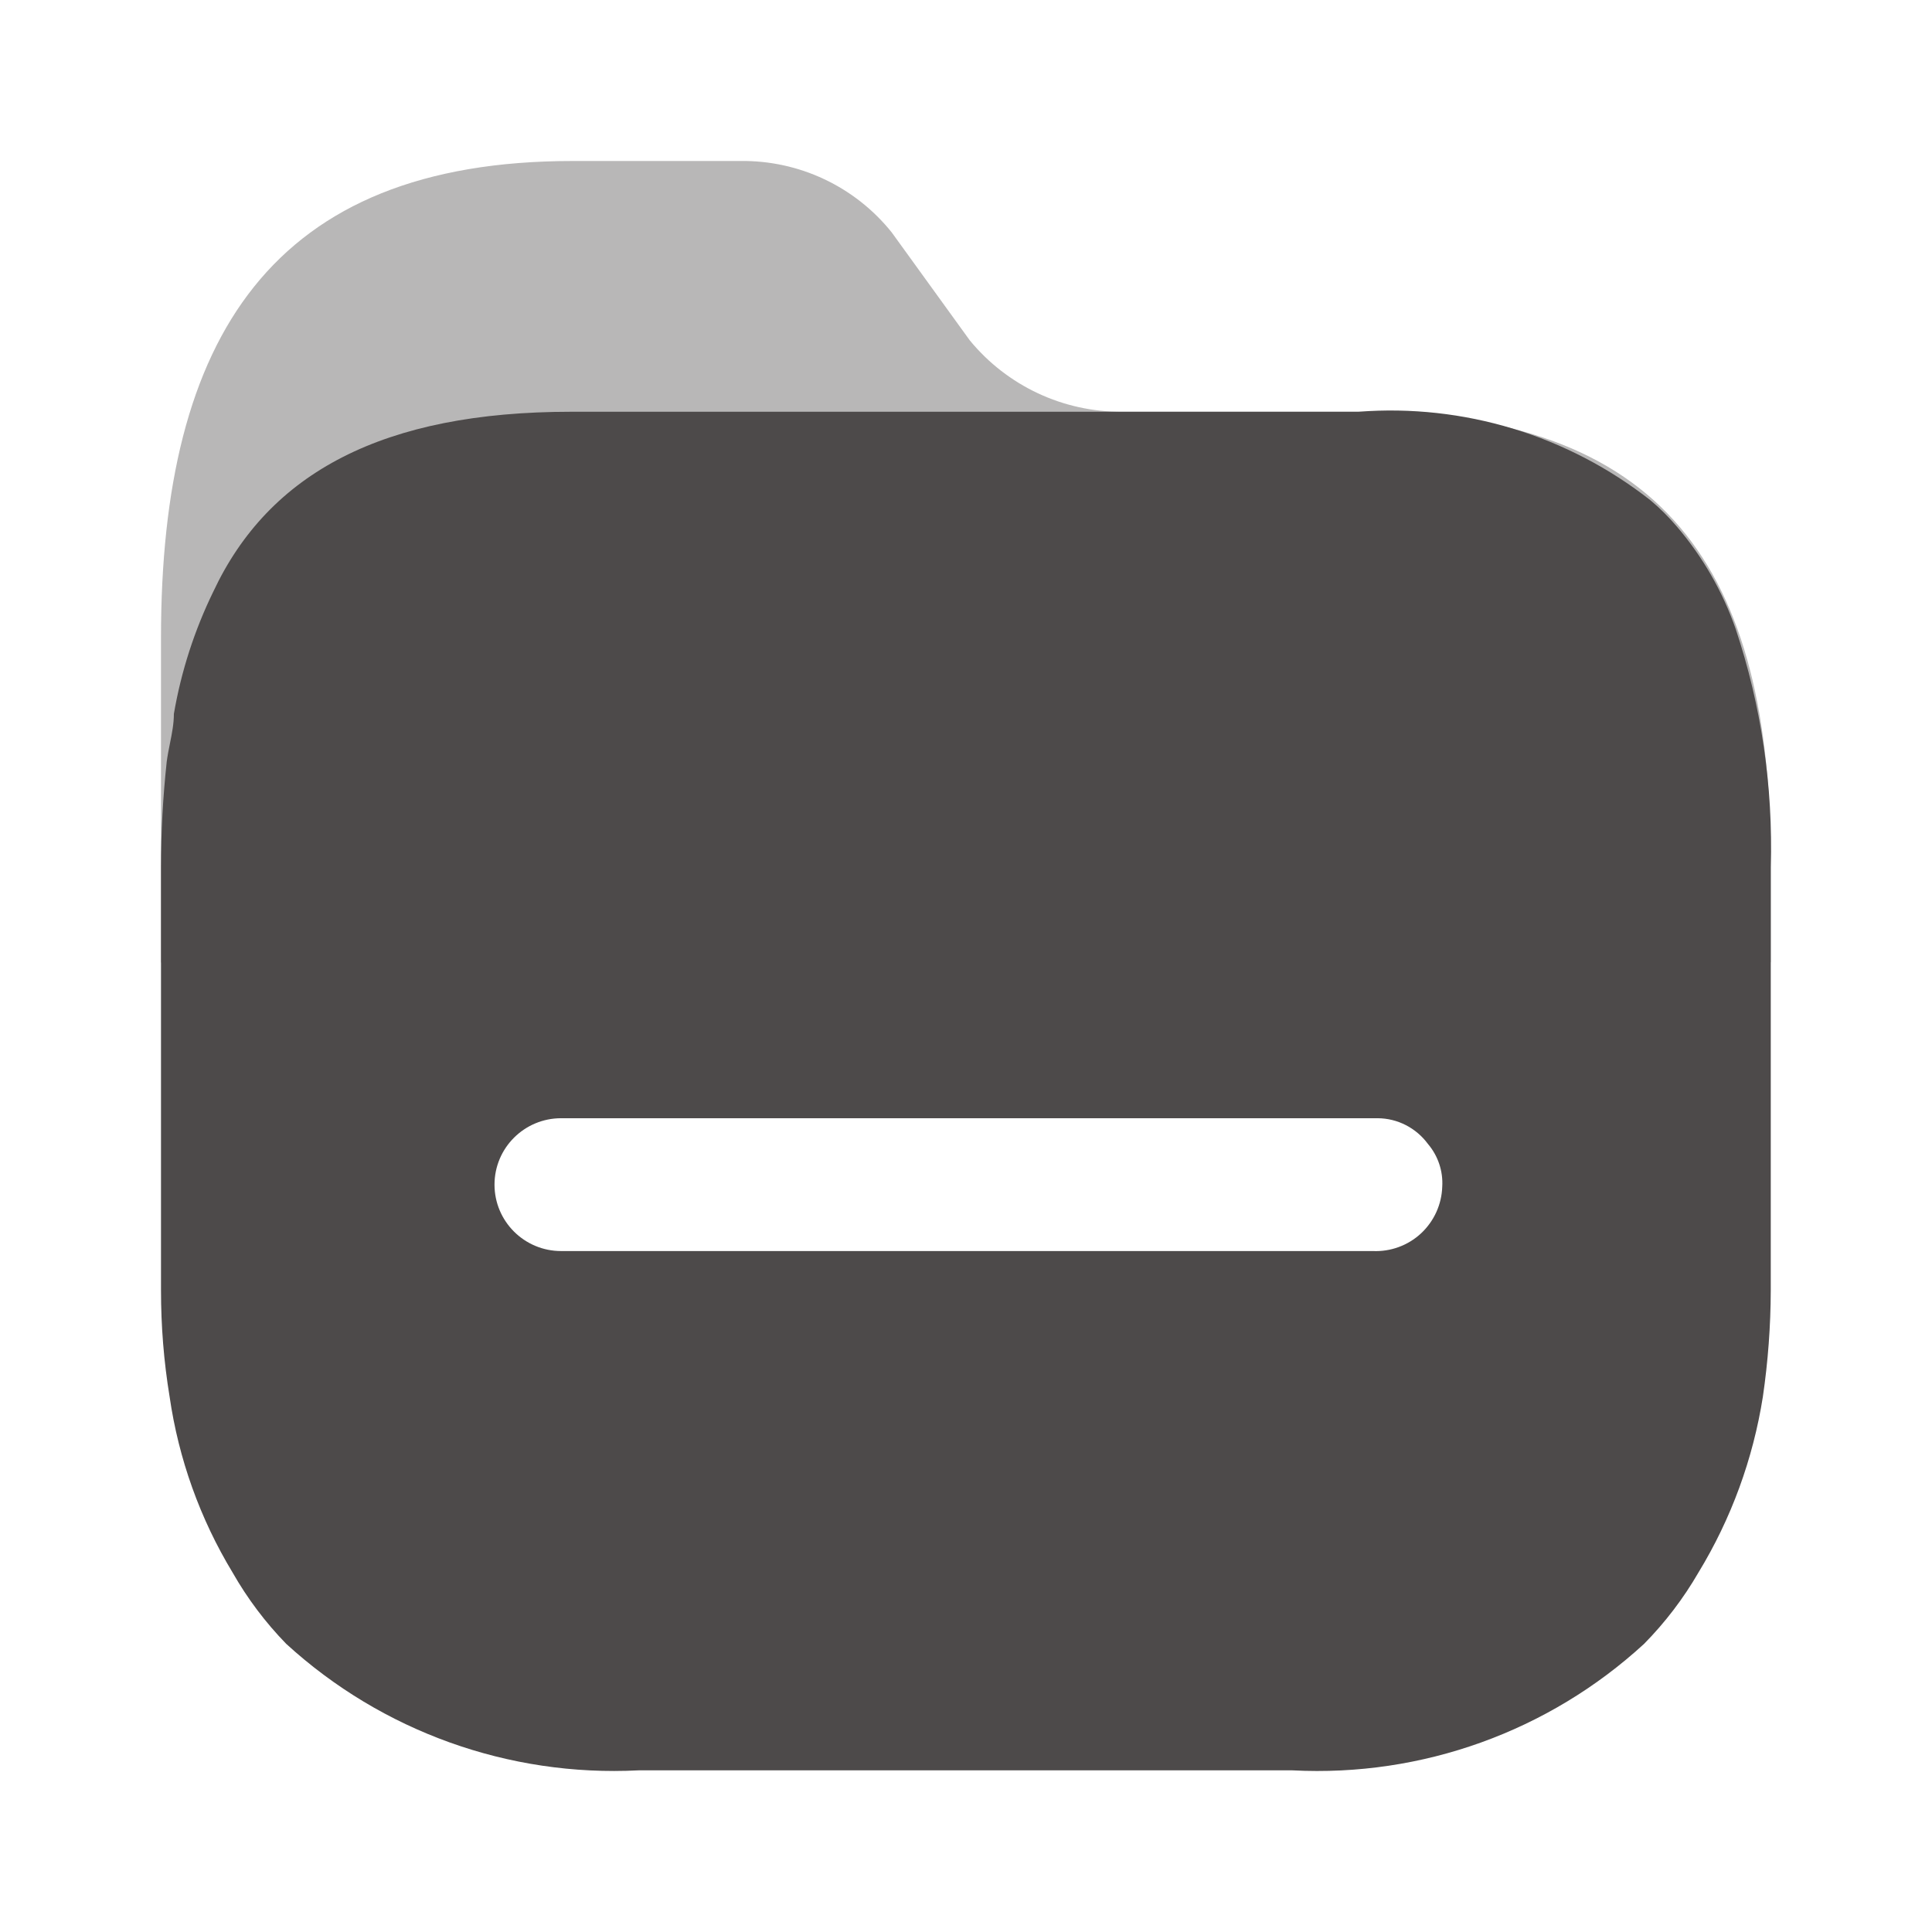
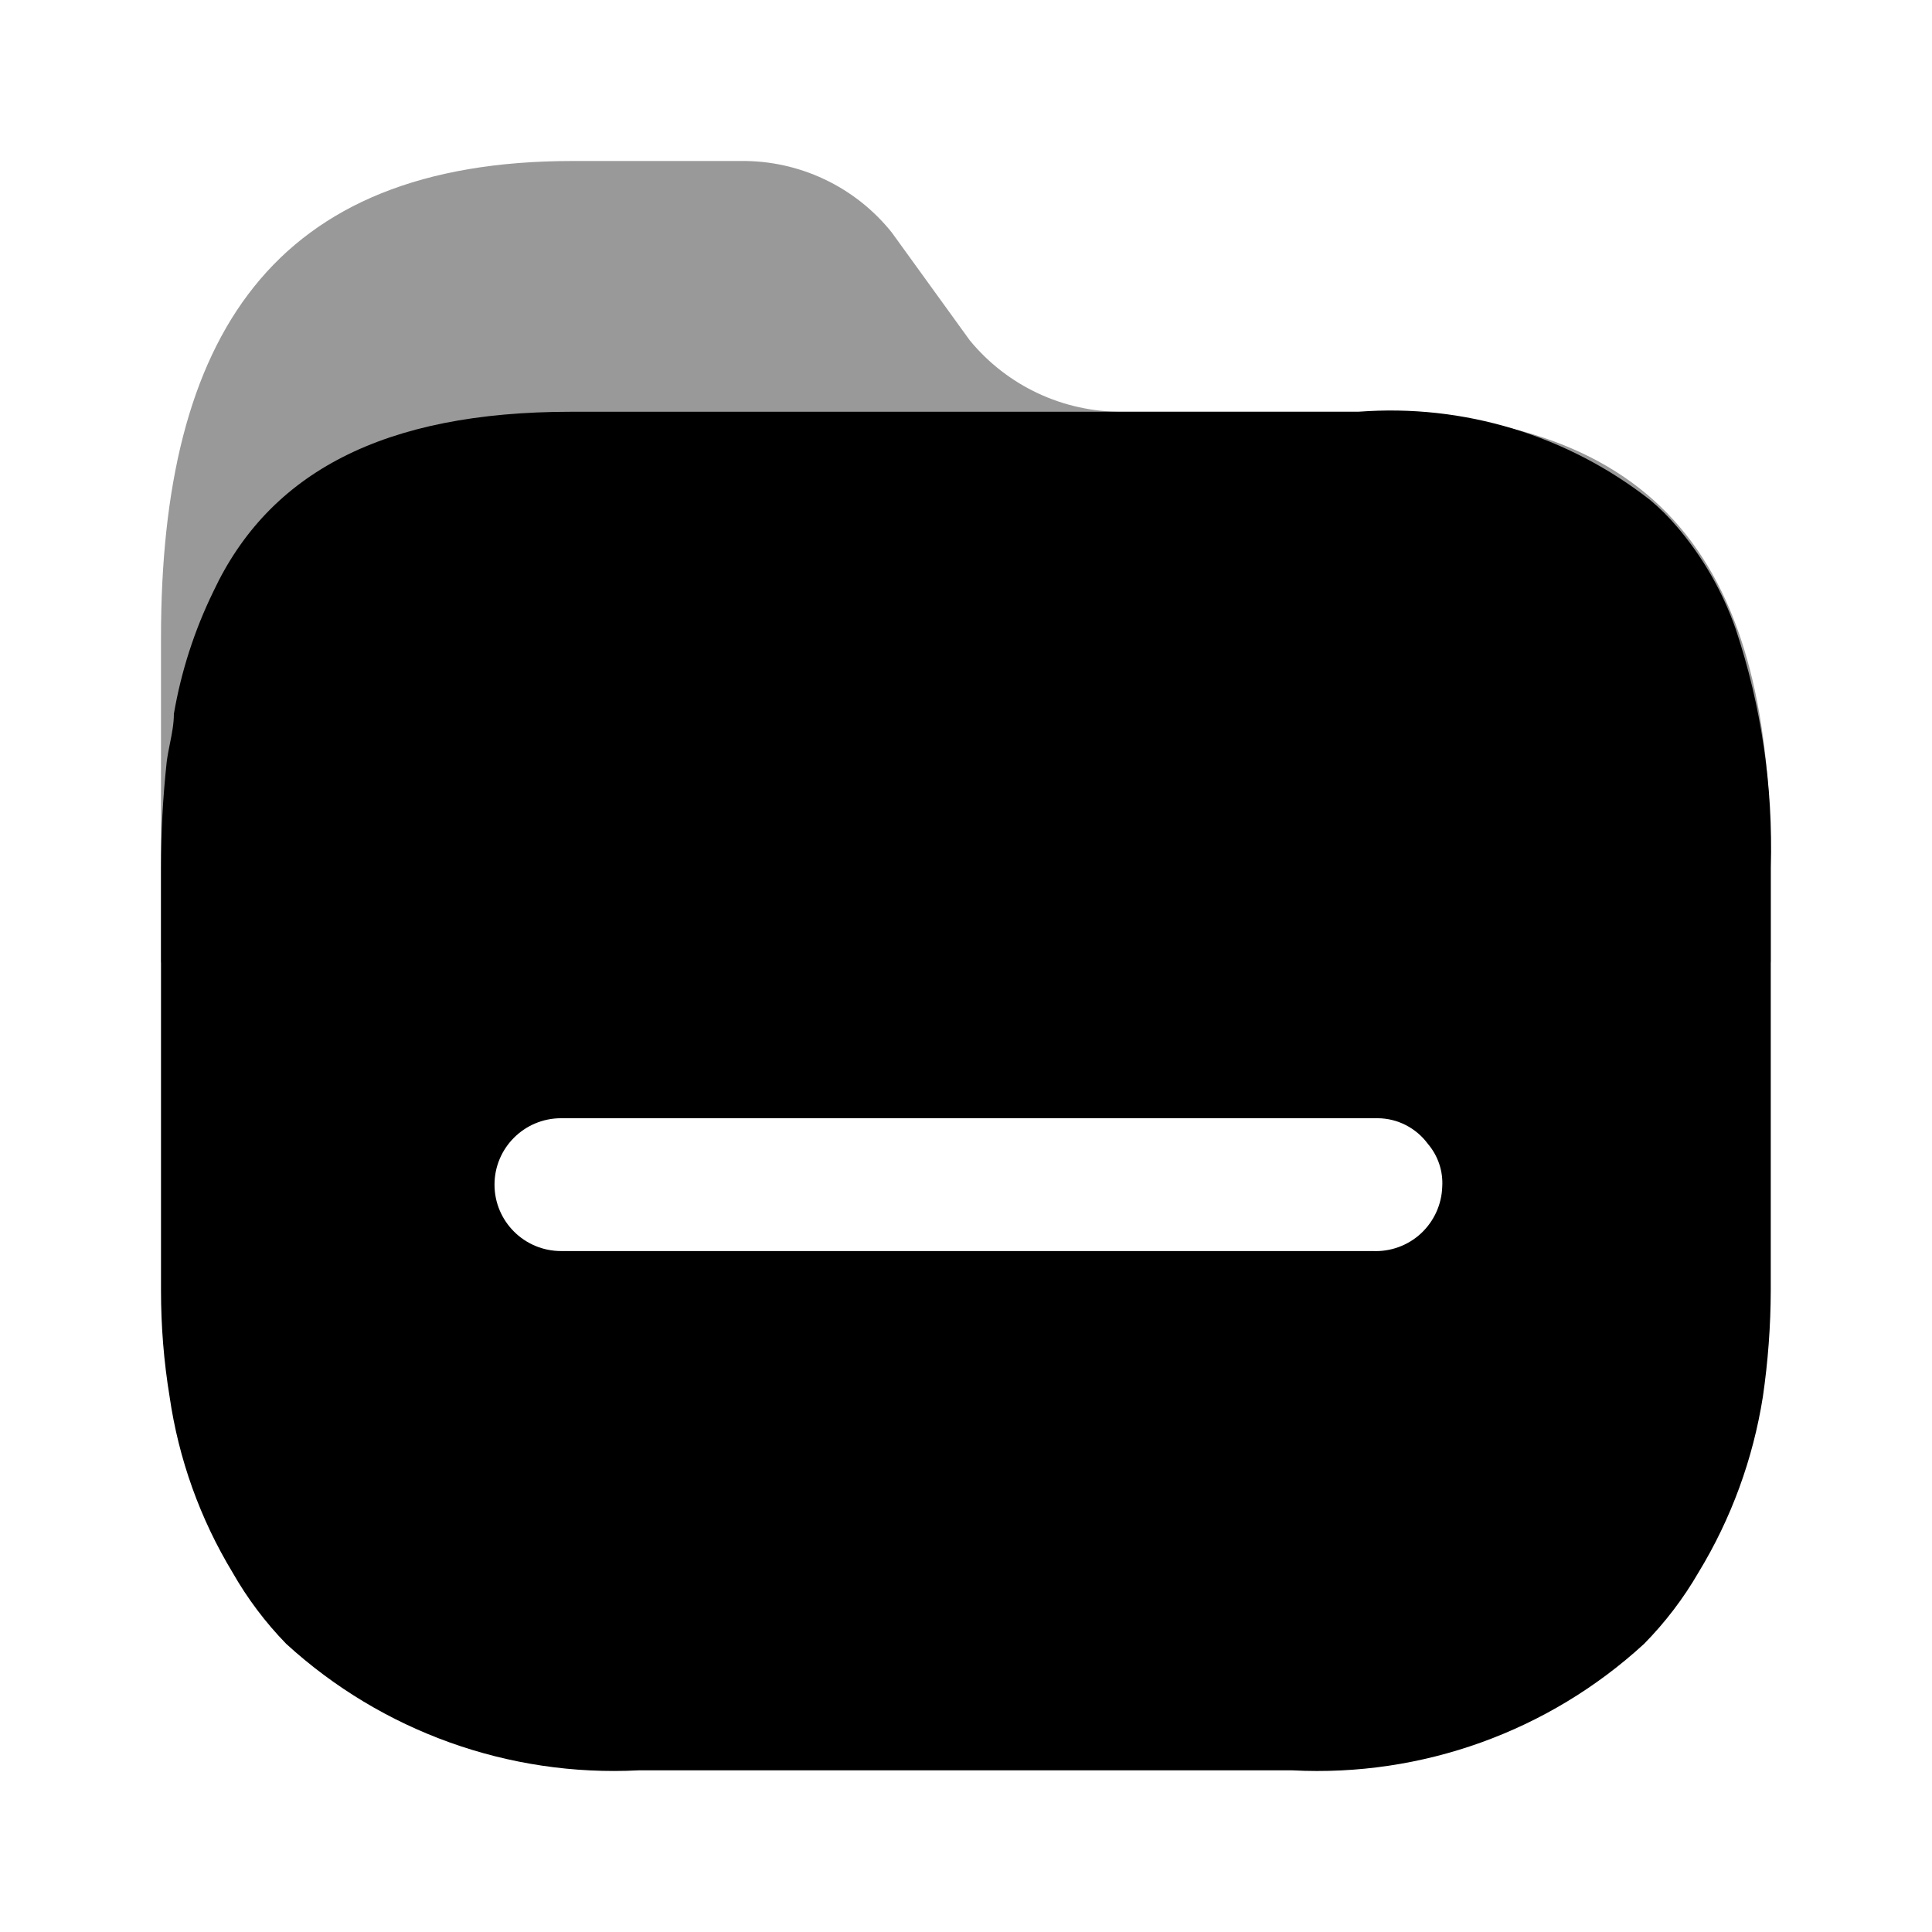
<svg xmlns="http://www.w3.org/2000/svg" width="24" height="24" viewBox="0 0 24 24">
  <g id="Iconly/Bulk/Folder">
    <g id="Folder">
-       <path id="Folder 2" opacity="0.4" d="M16.884 5.115H13.941C13.208 5.12 12.512 4.794 12.047 4.228L11.078 2.888C10.621 2.317 9.925 1.989 9.193 2H7.113C3.378 2 2 4.192 2 7.919V11.947C1.995 12.39 21.996 12.39 21.997 11.947V10.776C22.015 7.049 20.672 5.115 16.884 5.115Z" fill="#4D4A4A" />
-       <path id="Folder_2" fill-rule="evenodd" clip-rule="evenodd" d="M20.832 6.543C21.152 6.917 21.399 7.348 21.561 7.812C21.88 8.767 22.027 9.77 21.997 10.776V16.029C21.996 16.471 21.963 16.913 21.899 17.351C21.777 18.124 21.506 18.866 21.099 19.534C20.912 19.857 20.685 20.155 20.423 20.421C19.238 21.509 17.665 22.075 16.057 21.992H7.931C6.32 22.074 4.745 21.508 3.556 20.421C3.297 20.155 3.073 19.857 2.889 19.534C2.485 18.866 2.219 18.124 2.107 17.351C2.035 16.914 2 16.472 2 16.029V10.776C2 10.337 2.024 9.899 2.071 9.463C2.081 9.386 2.096 9.311 2.111 9.236C2.136 9.112 2.16 8.99 2.16 8.868C2.25 8.342 2.415 7.831 2.649 7.351C3.343 5.869 4.765 5.115 7.095 5.115H16.875C18.18 5.014 19.475 5.407 20.503 6.215C20.622 6.315 20.732 6.425 20.832 6.543ZM6.97 15.541H17.035H17.053C17.274 15.551 17.49 15.472 17.652 15.322C17.814 15.171 17.909 14.963 17.916 14.742C17.928 14.549 17.864 14.358 17.738 14.21C17.592 14.012 17.362 13.893 17.116 13.891H6.97C6.514 13.891 6.143 14.26 6.143 14.716C6.143 15.172 6.514 15.541 6.97 15.541Z" fill="#4D4A4A" />
+       <path id="Folder 2" opacity="0.4" d="M16.884 5.115H13.941C13.208 5.12 12.512 4.794 12.047 4.228L11.078 2.888C10.621 2.317 9.925 1.989 9.193 2H7.113C3.378 2 2 4.192 2 7.919V11.947C1.995 12.39 21.996 12.39 21.997 11.947V10.776C22.015 7.049 20.672 5.115 16.884 5.115Z" />
+       <path id="Folder_2" fill-rule="evenodd" clip-rule="evenodd" d="M20.832 6.543C21.152 6.917 21.399 7.348 21.561 7.812C21.88 8.767 22.027 9.77 21.997 10.776V16.029C21.996 16.471 21.963 16.913 21.899 17.351C21.777 18.124 21.506 18.866 21.099 19.534C20.912 19.857 20.685 20.155 20.423 20.421C19.238 21.509 17.665 22.075 16.057 21.992H7.931C6.32 22.074 4.745 21.508 3.556 20.421C3.297 20.155 3.073 19.857 2.889 19.534C2.485 18.866 2.219 18.124 2.107 17.351C2.035 16.914 2 16.472 2 16.029V10.776C2 10.337 2.024 9.899 2.071 9.463C2.081 9.386 2.096 9.311 2.111 9.236C2.136 9.112 2.16 8.99 2.16 8.868C2.25 8.342 2.415 7.831 2.649 7.351C3.343 5.869 4.765 5.115 7.095 5.115H16.875C18.18 5.014 19.475 5.407 20.503 6.215C20.622 6.315 20.732 6.425 20.832 6.543ZM6.97 15.541H17.035H17.053C17.274 15.551 17.49 15.472 17.652 15.322C17.814 15.171 17.909 14.963 17.916 14.742C17.928 14.549 17.864 14.358 17.738 14.21C17.592 14.012 17.362 13.893 17.116 13.891H6.97C6.514 13.891 6.143 14.26 6.143 14.716C6.143 15.172 6.514 15.541 6.97 15.541Z" />
    </g>
  </g>
</svg>
